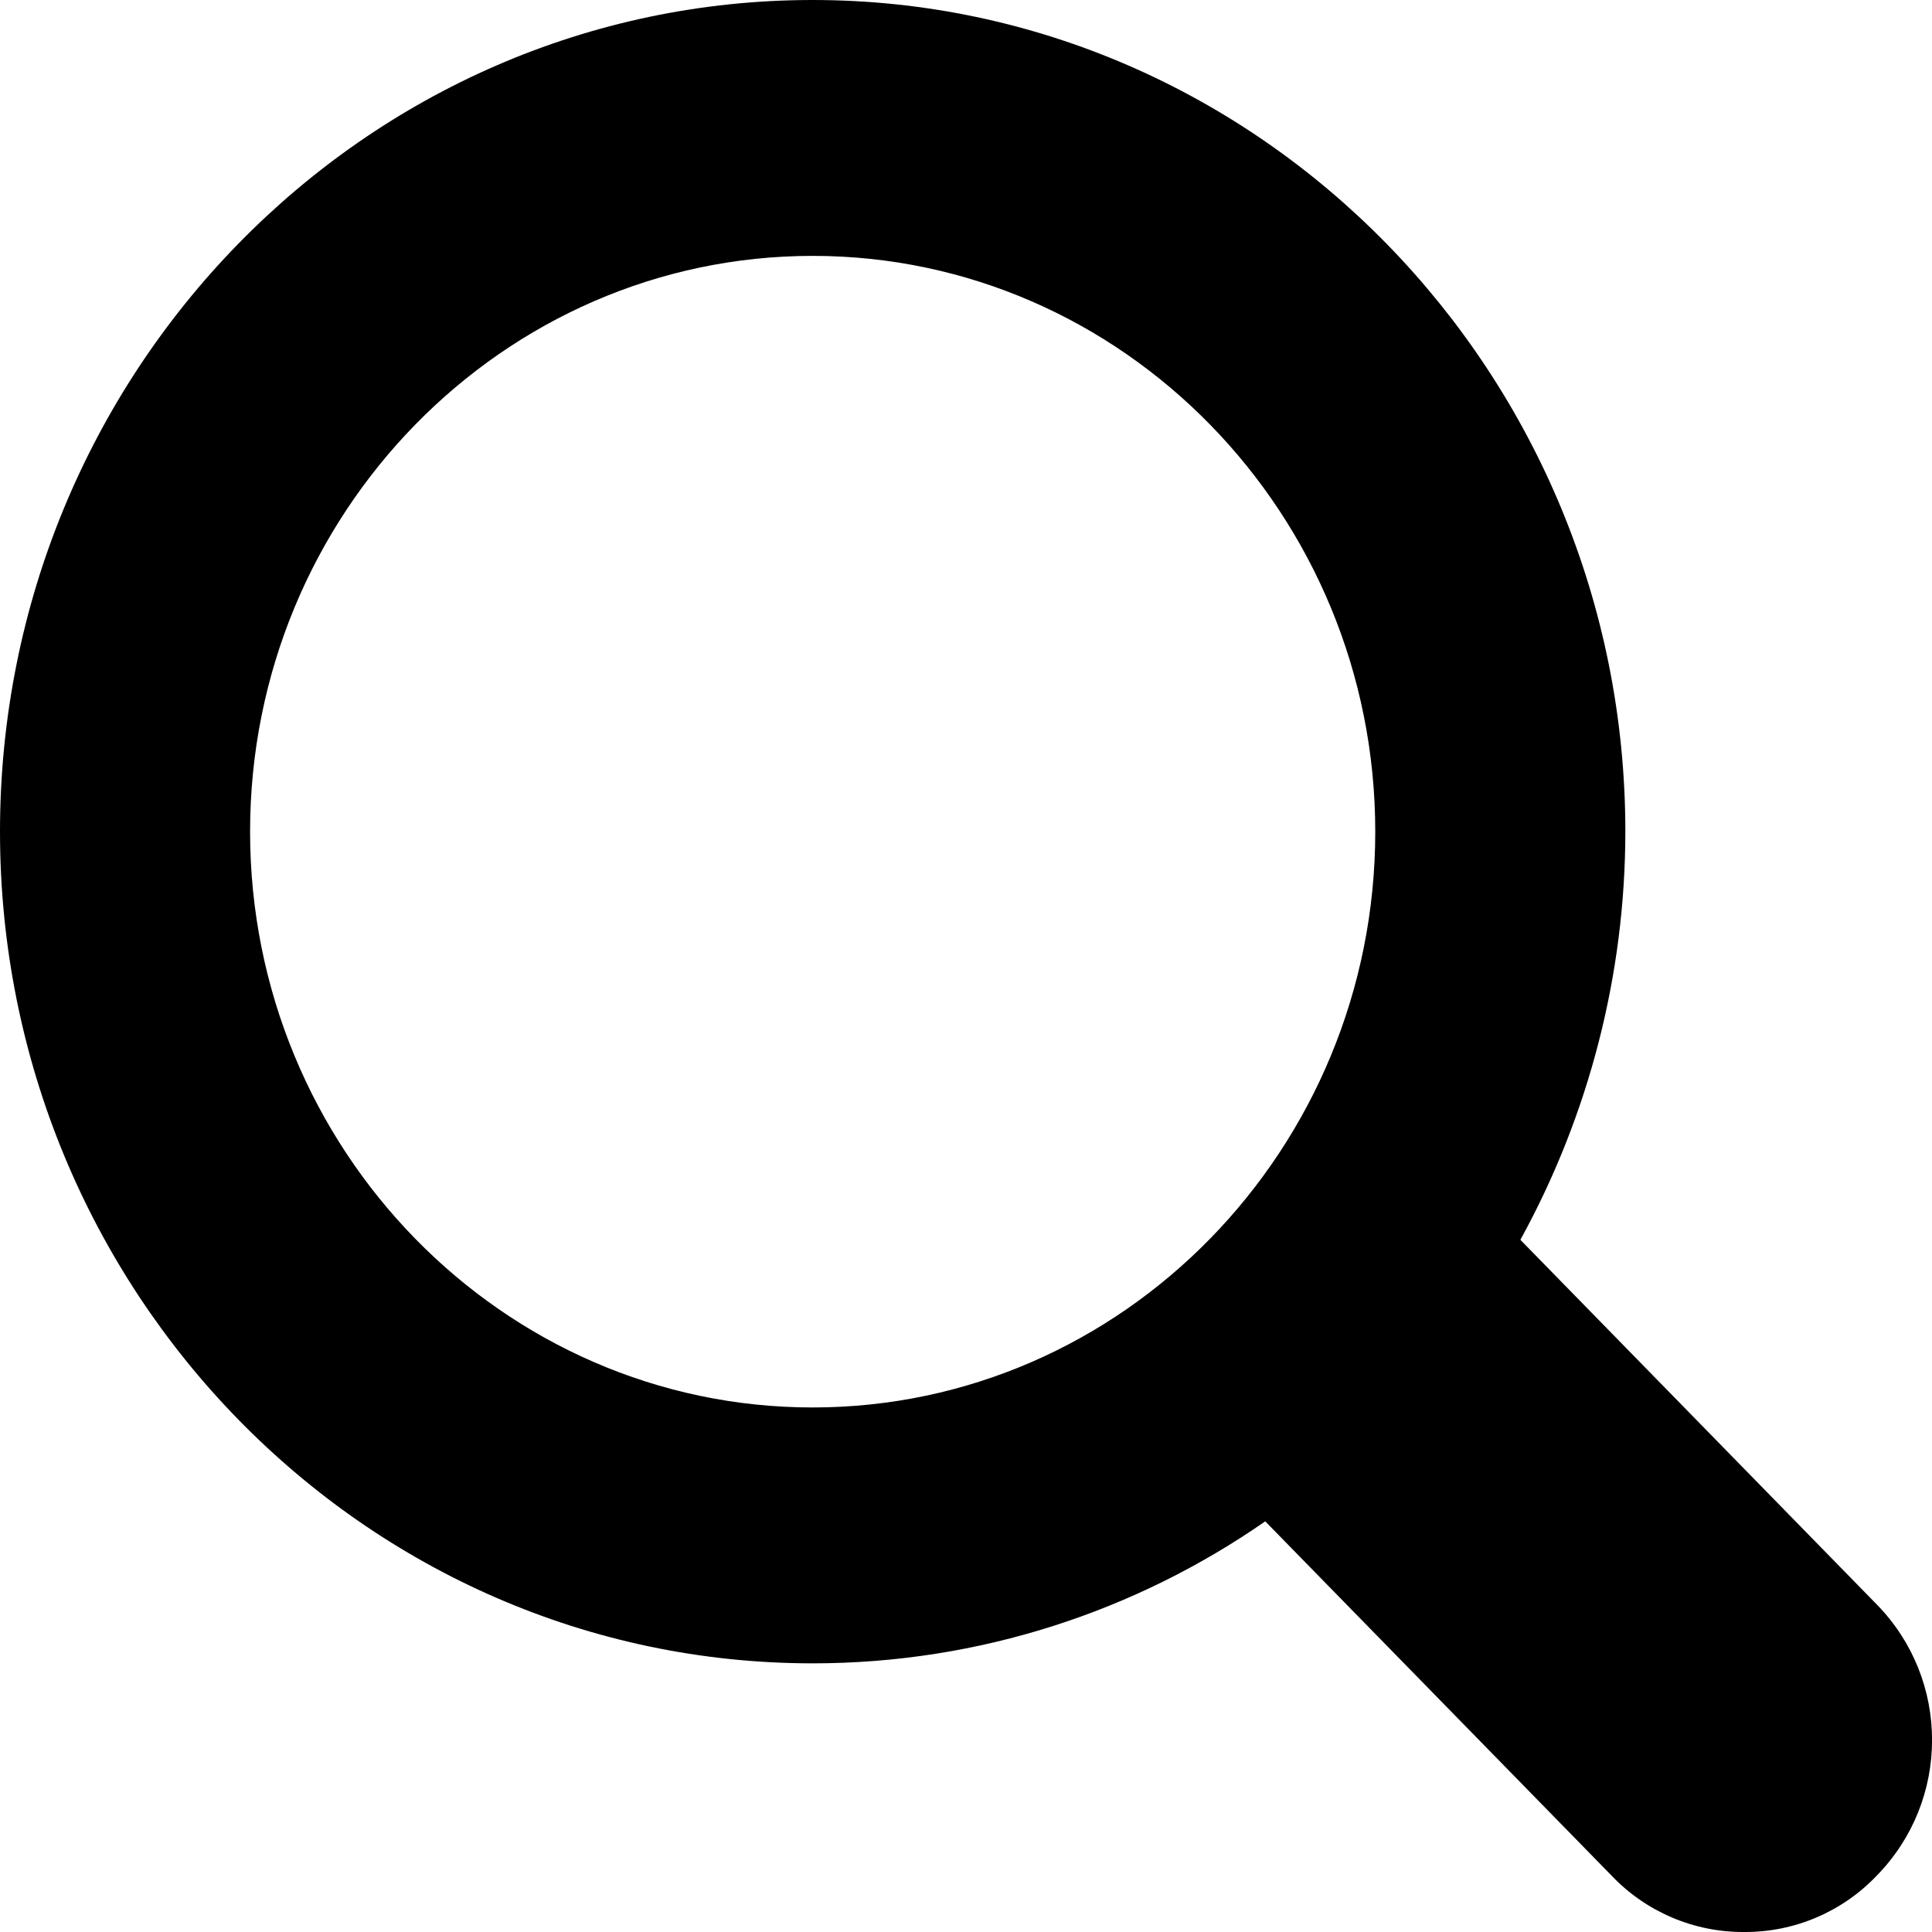
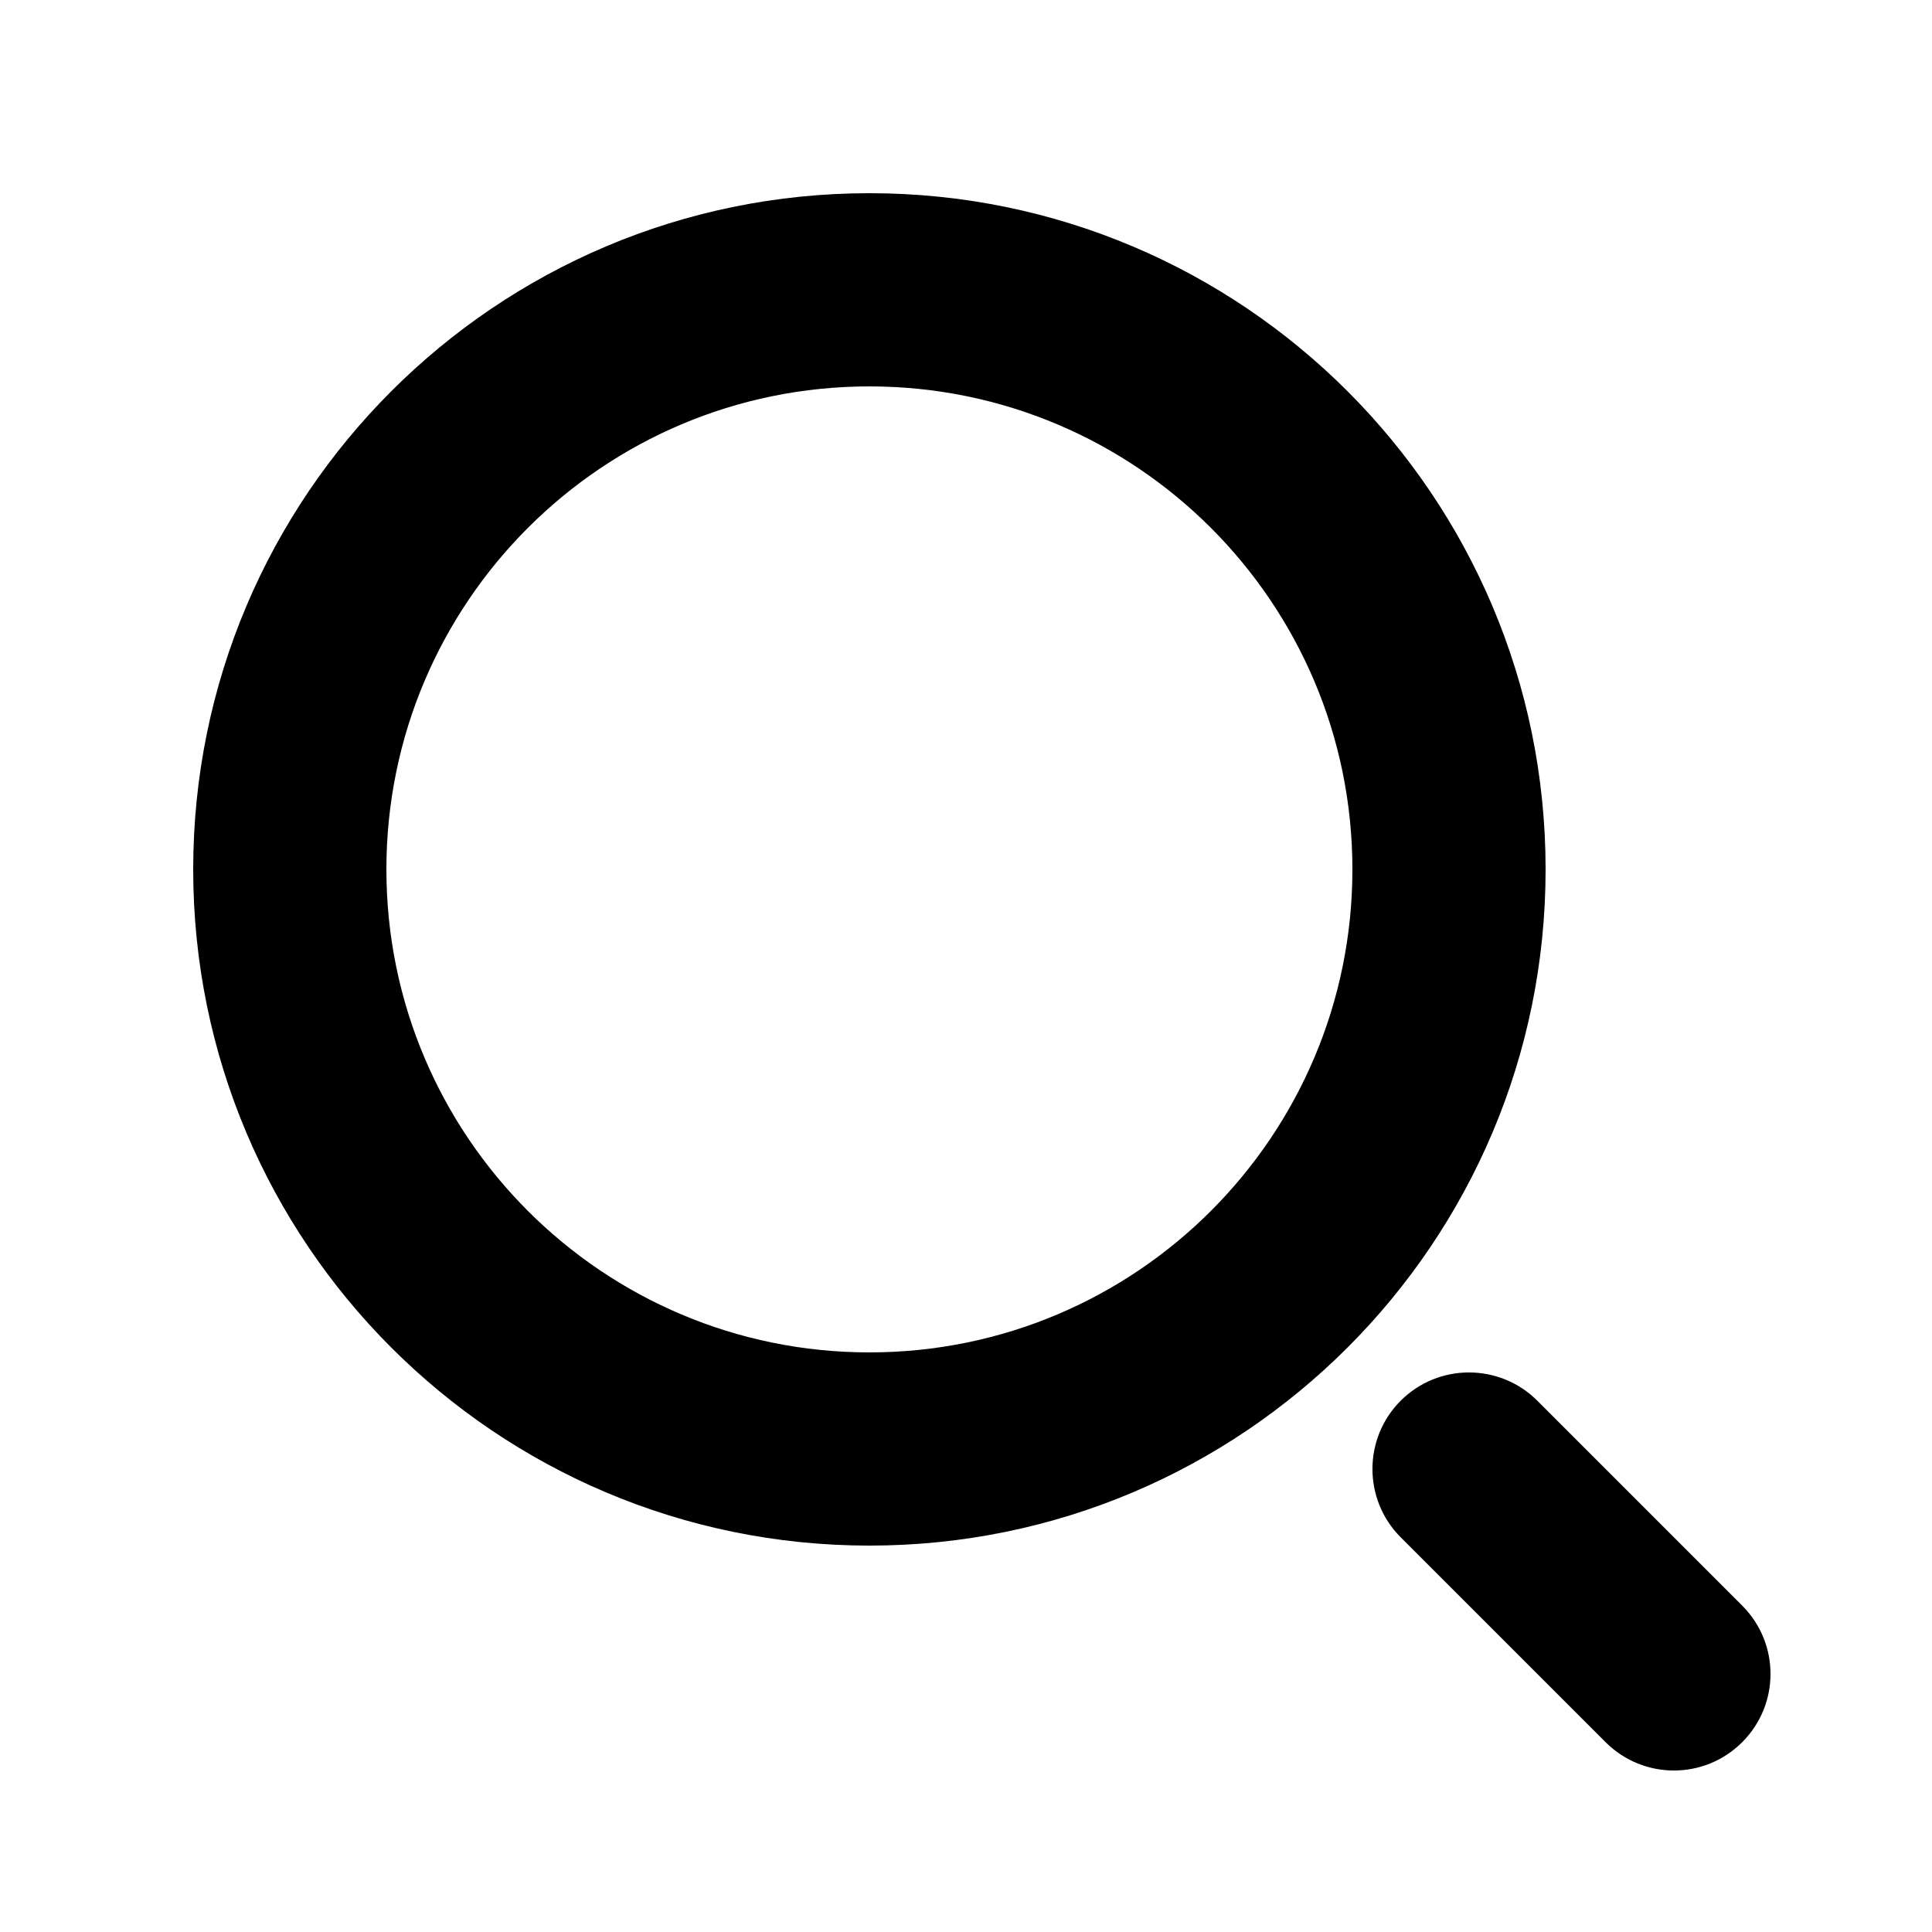
- <svg xmlns="http://www.w3.org/2000/svg" width="18" height="18">
-   <path d="M17.485 14.948l-3.32-3.397a7.905 7.905 0 00.978-3.803C15.143 3.481 11.742 0 7.572 0 3.39 0 0 3.48 0 7.748c0 4.268 3.39 7.749 7.572 7.749 1.56 0 3.017-.49 4.216-1.323l3.227 3.301A1.69 1.69 0 0016.25 18a1.69 1.69 0 001.235-.525 1.806 1.806 0 000-2.527M2.33 7.748c0-2.956 2.353-5.364 5.242-5.364 2.888 0 5.241 2.408 5.241 5.364 0 2.957-2.353 5.365-5.241 5.365-2.89 0-5.242-2.408-5.242-5.365" fill-rule="evenodd" />
+ <svg xmlns="http://www.w3.org/2000/svg" width="20" height="20" viewBox="0 0 20 20">
+   <g id="search-20">
+     <path id="Union" fill-rule="evenodd" clip-rule="evenodd" d="M9 16C5.134 16 2 12.866 2 9C2 5.134 5.134 2 9 2C12.866 2 16 5.134 16 9C16 12.866 12.866 16 9 16ZM9 14C11.761 14 14 11.761 14 9C14 6.239 11.761 4 9 4C6.239 4 4 6.239 4 9C4 11.761 6.239 14 9 14ZM15.914 14.5L18.035 16.621C18.426 17.012 18.426 17.645 18.035 18.035C17.645 18.426 17.012 18.426 16.621 18.035L14.5 15.914C14.11 15.524 14.11 14.89 14.5 14.5C14.89 14.11 15.524 14.11 15.914 14.5Z" />
+   </g>
</svg>
